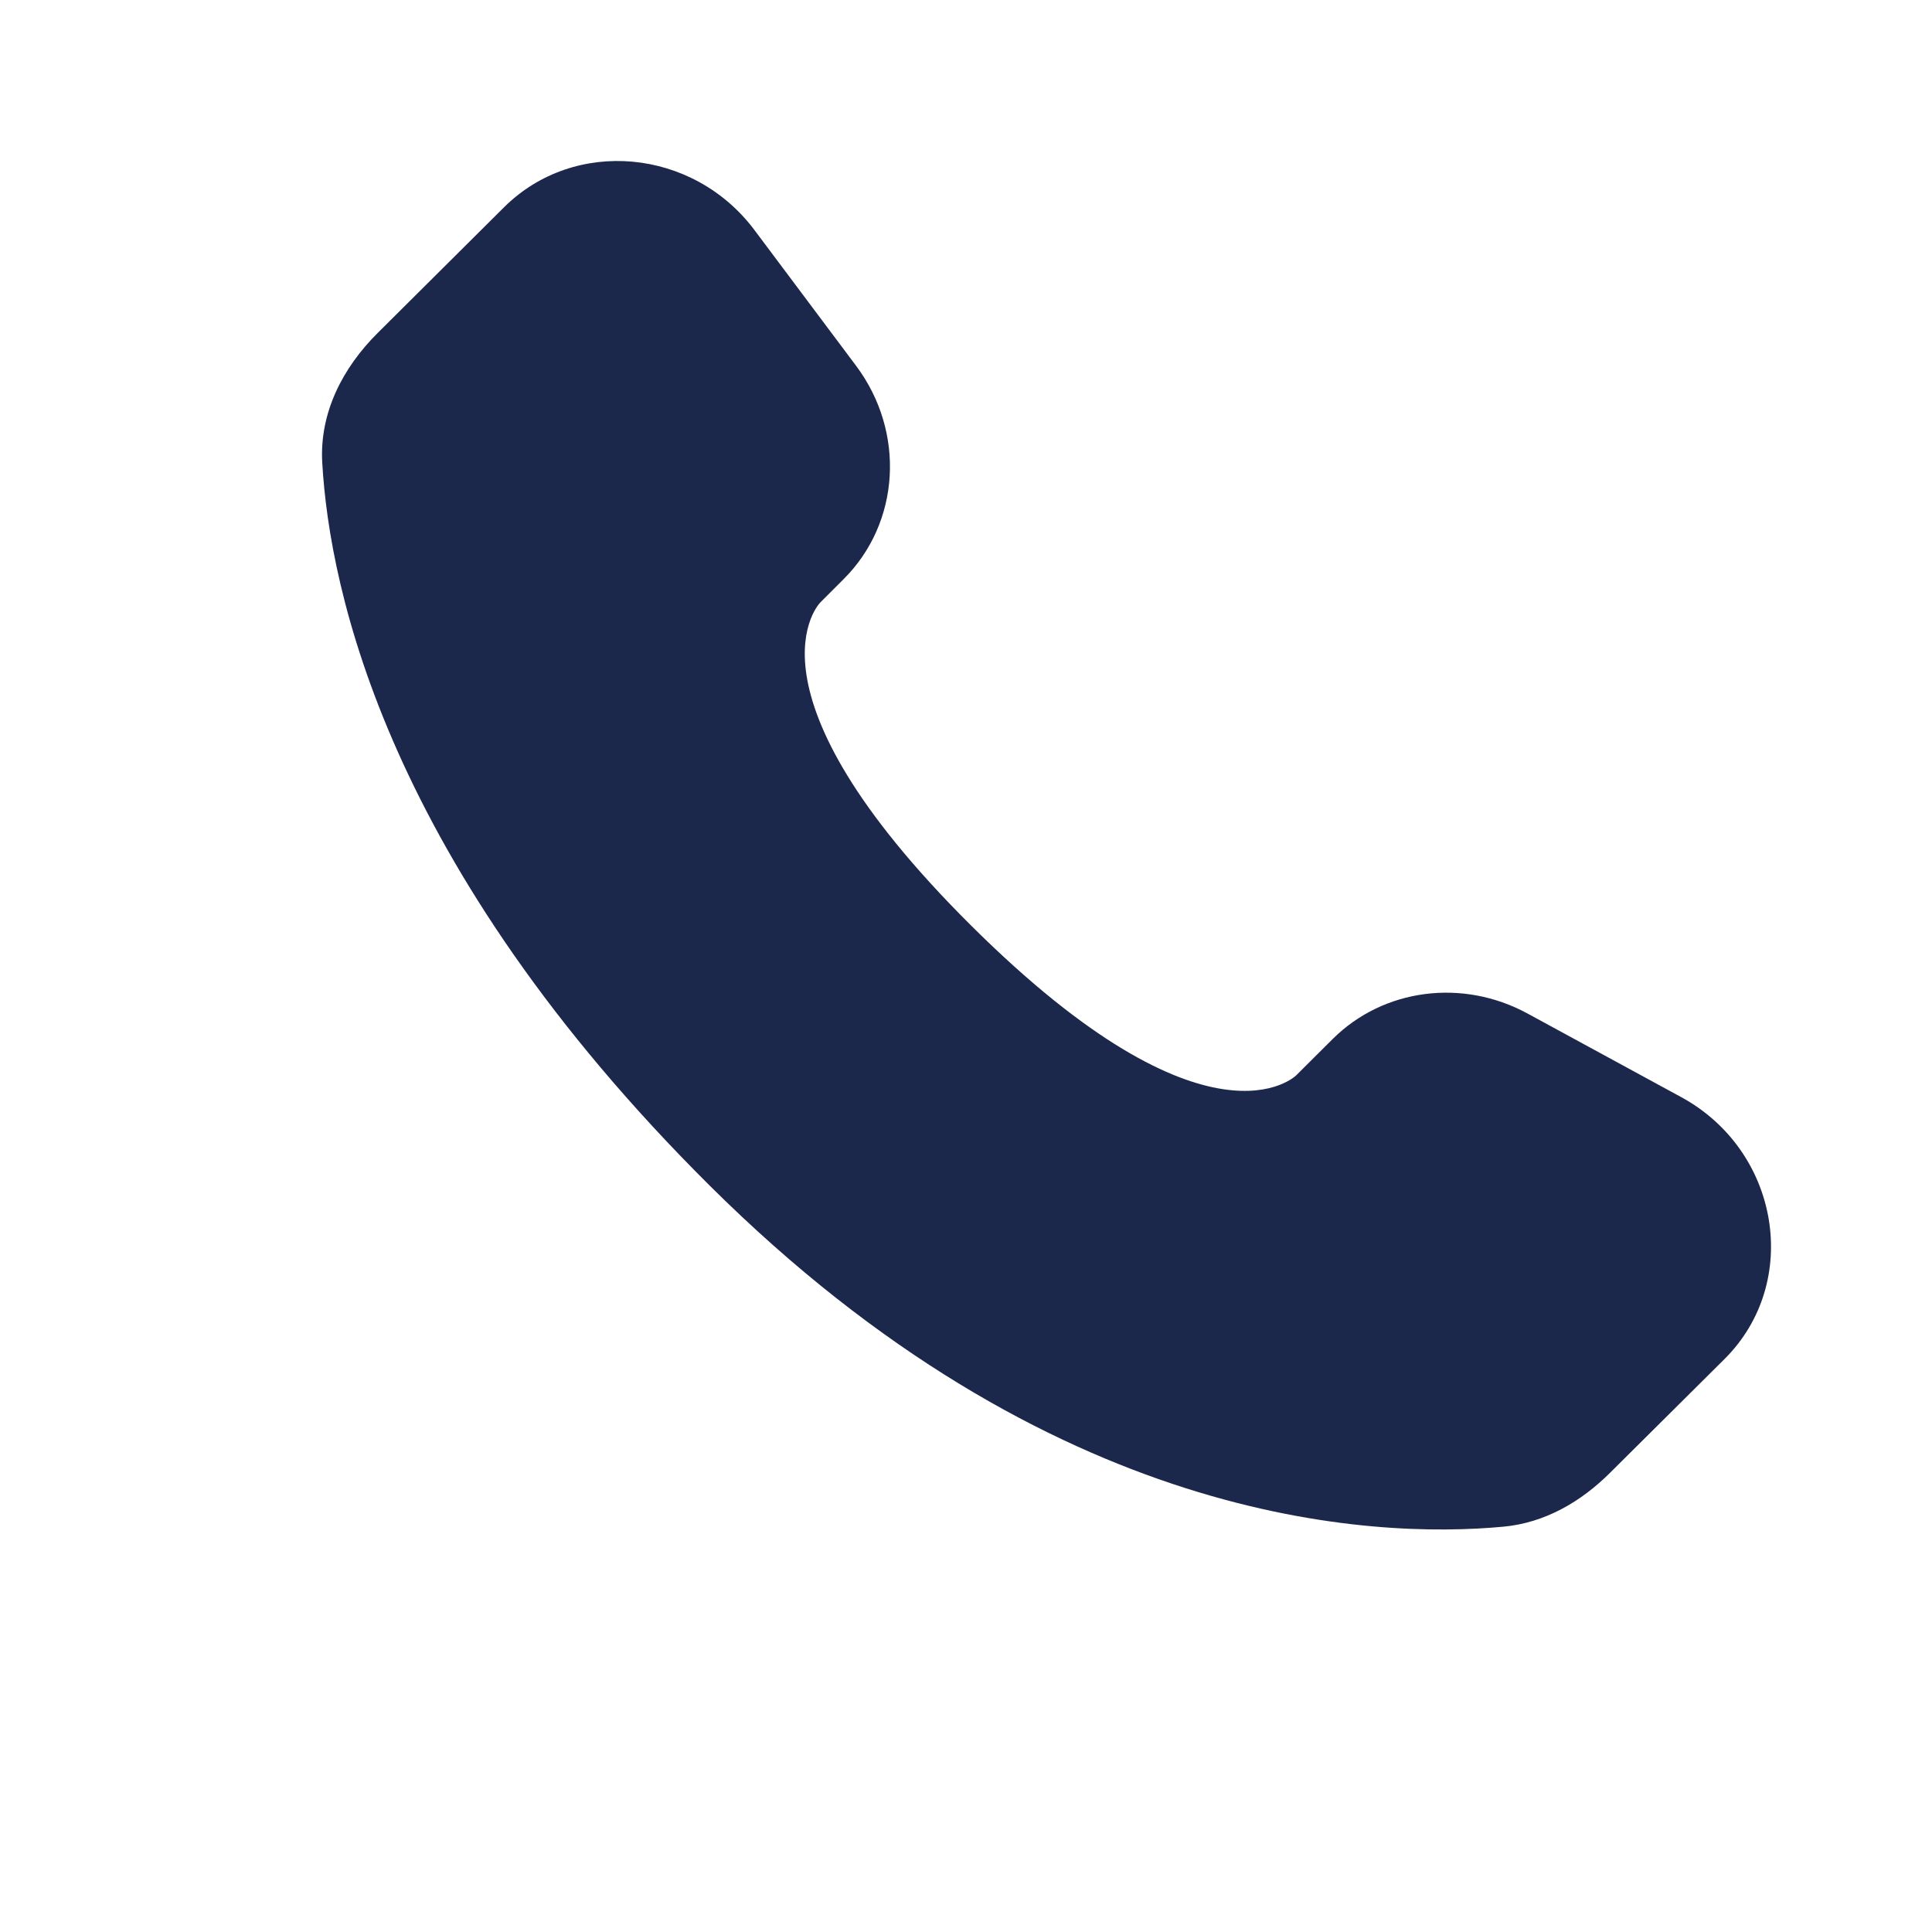
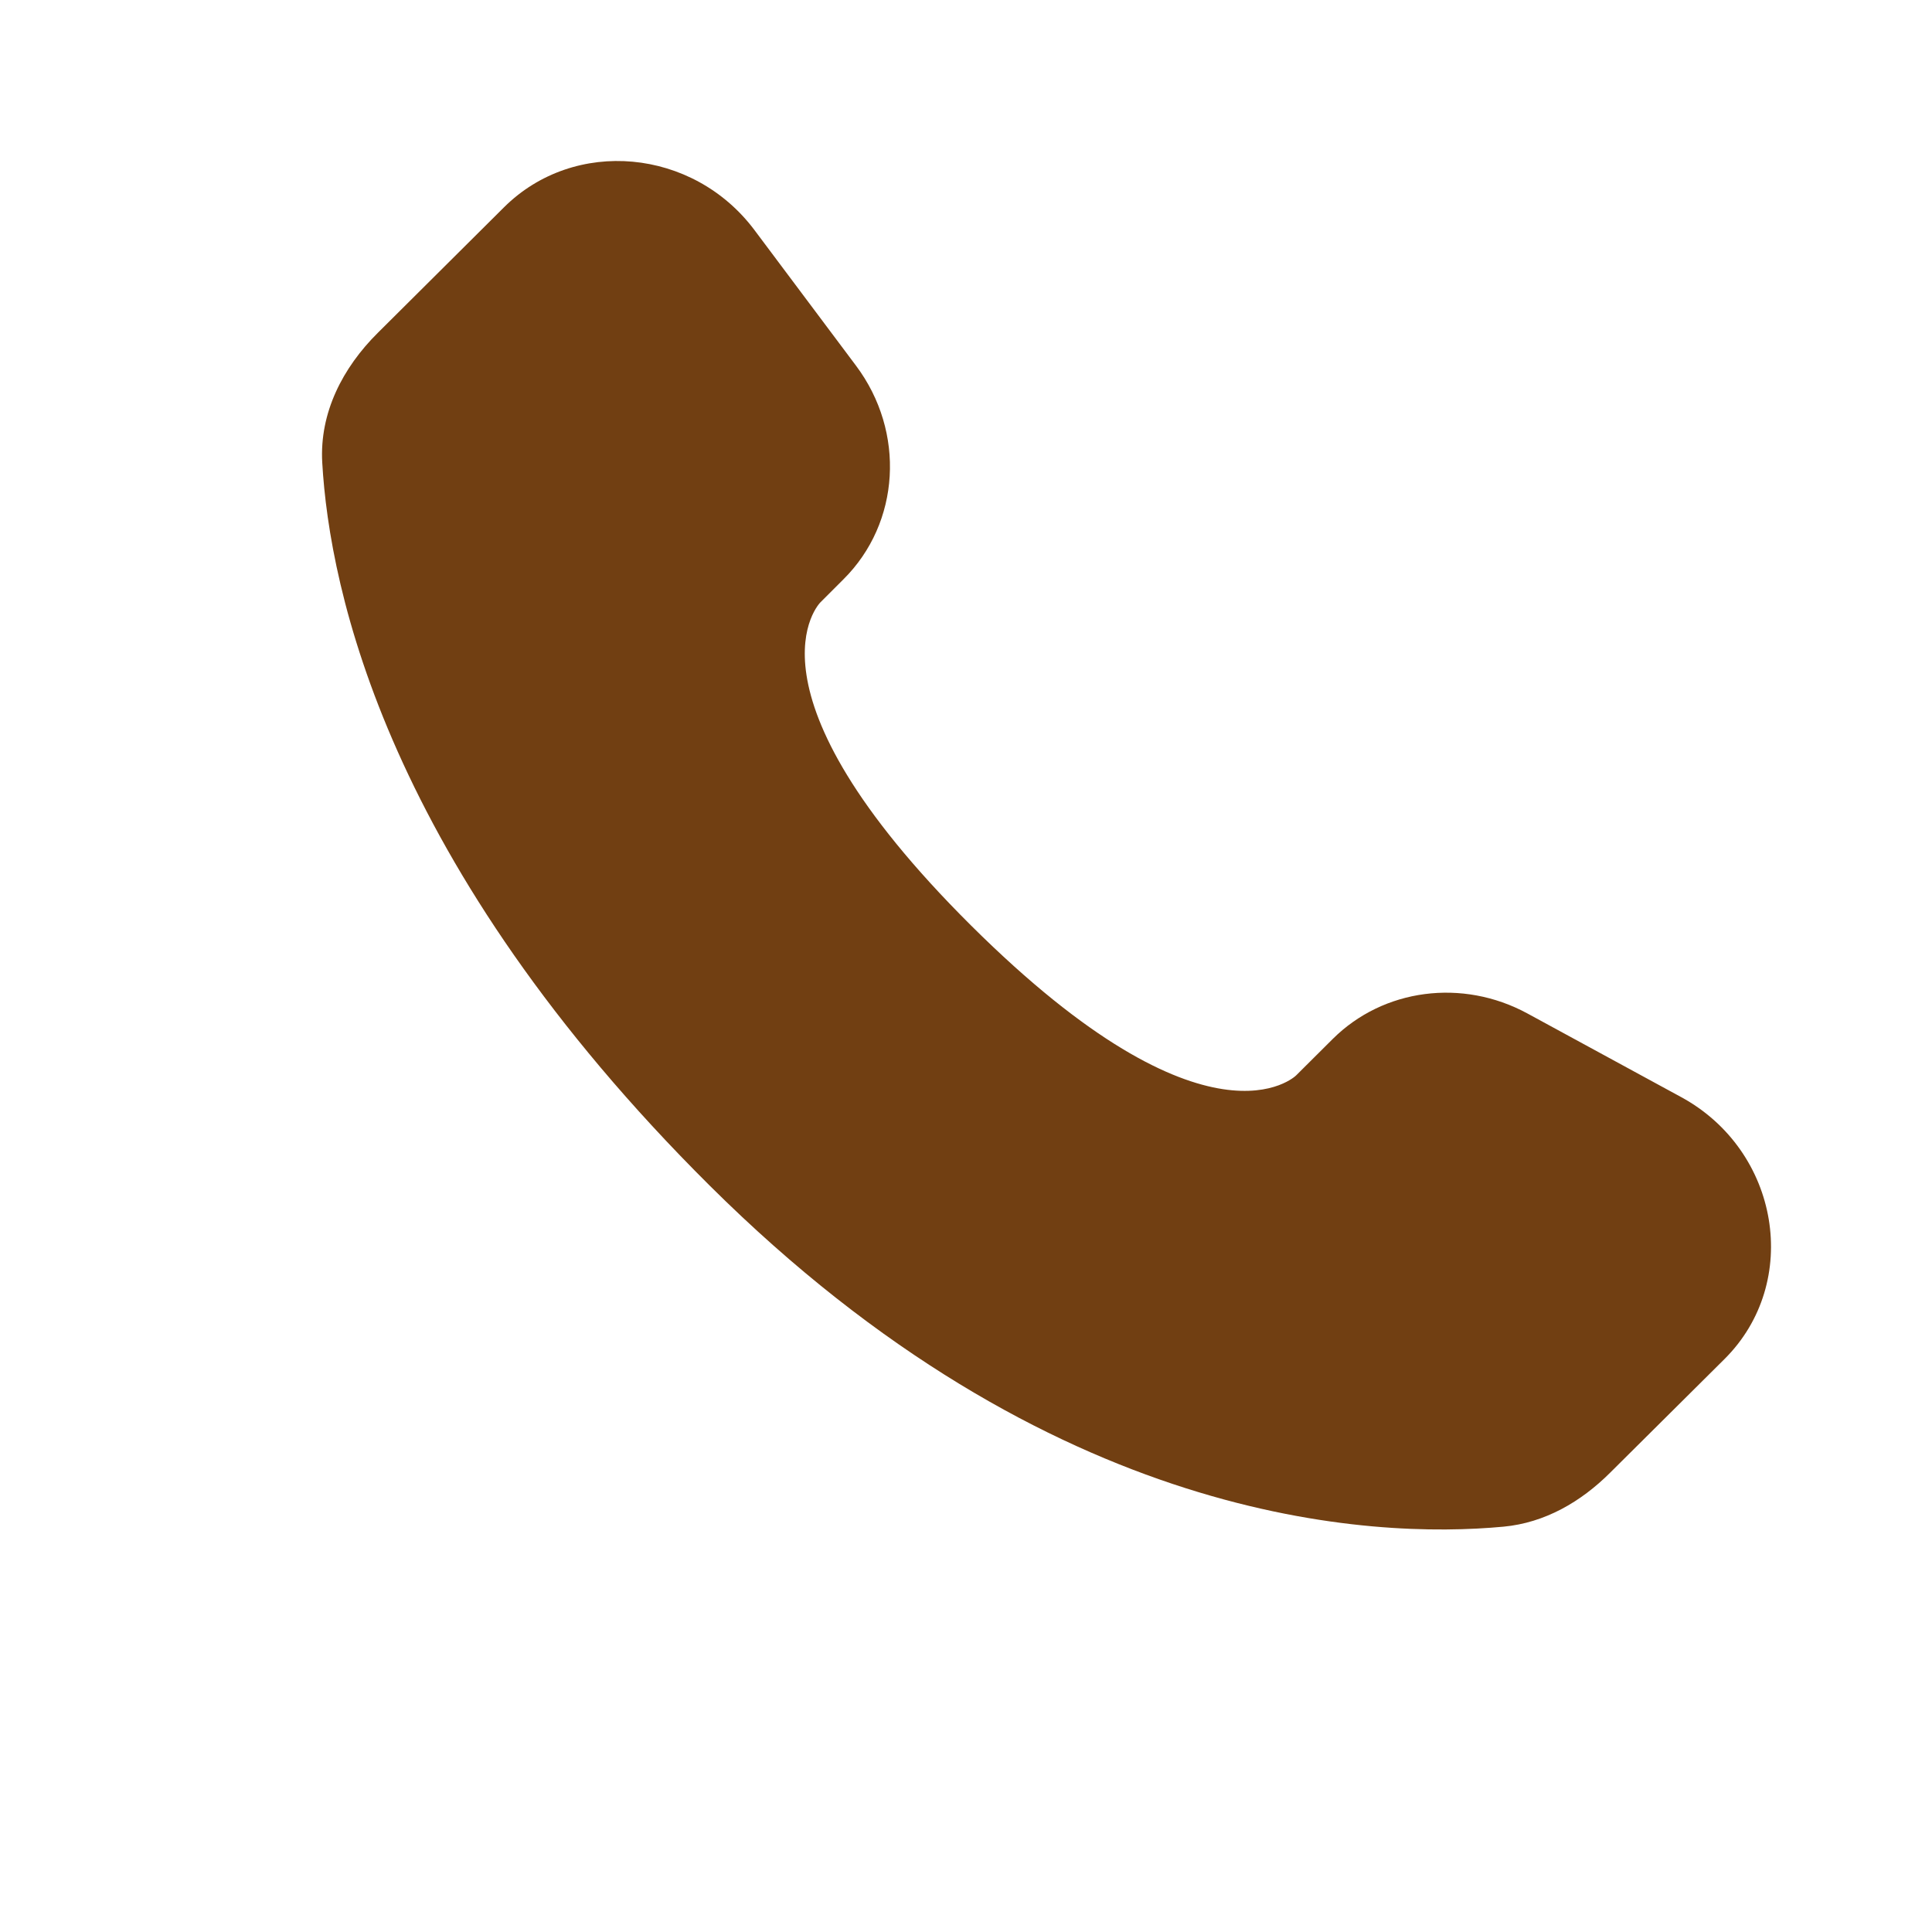
<svg xmlns="http://www.w3.org/2000/svg" width="800px" height="800px" viewBox="0 0 24 24" fill="none">
-   <path d="M16.556 12.906L16.101 13.359C16.101 13.359 15.018 14.435 12.063 11.497C9.108 8.559 10.191 7.483 10.191 7.483L10.477 7.197C11.184 6.495 11.251 5.367 10.634 4.543L9.373 2.859C8.61 1.84 7.136 1.705 6.261 2.575L4.692 4.136C4.258 4.567 3.968 5.126 4.003 5.746C4.093 7.332 4.811 10.745 8.815 14.727C13.062 18.949 17.047 19.117 18.676 18.965C19.192 18.917 19.64 18.655 20.001 18.295L21.422 16.883C22.381 15.93 22.11 14.295 20.883 13.628L18.973 12.589C18.167 12.152 17.186 12.28 16.556 12.906Z" fill="#1C274C" />
+   <path d="M16.556 12.906L16.101 13.359C16.101 13.359 15.018 14.435 12.063 11.497C9.108 8.559 10.191 7.483 10.191 7.483L10.477 7.197C11.184 6.495 11.251 5.367 10.634 4.543L9.373 2.859C8.61 1.84 7.136 1.705 6.261 2.575L4.692 4.136C4.258 4.567 3.968 5.126 4.003 5.746C4.093 7.332 4.811 10.745 8.815 14.727C13.062 18.949 17.047 19.117 18.676 18.965C19.192 18.917 19.64 18.655 20.001 18.295L21.422 16.883C22.381 15.93 22.11 14.295 20.883 13.628L18.973 12.589C18.167 12.152 17.186 12.28 16.556 12.906Z" fill="#713f12" />
</svg>
